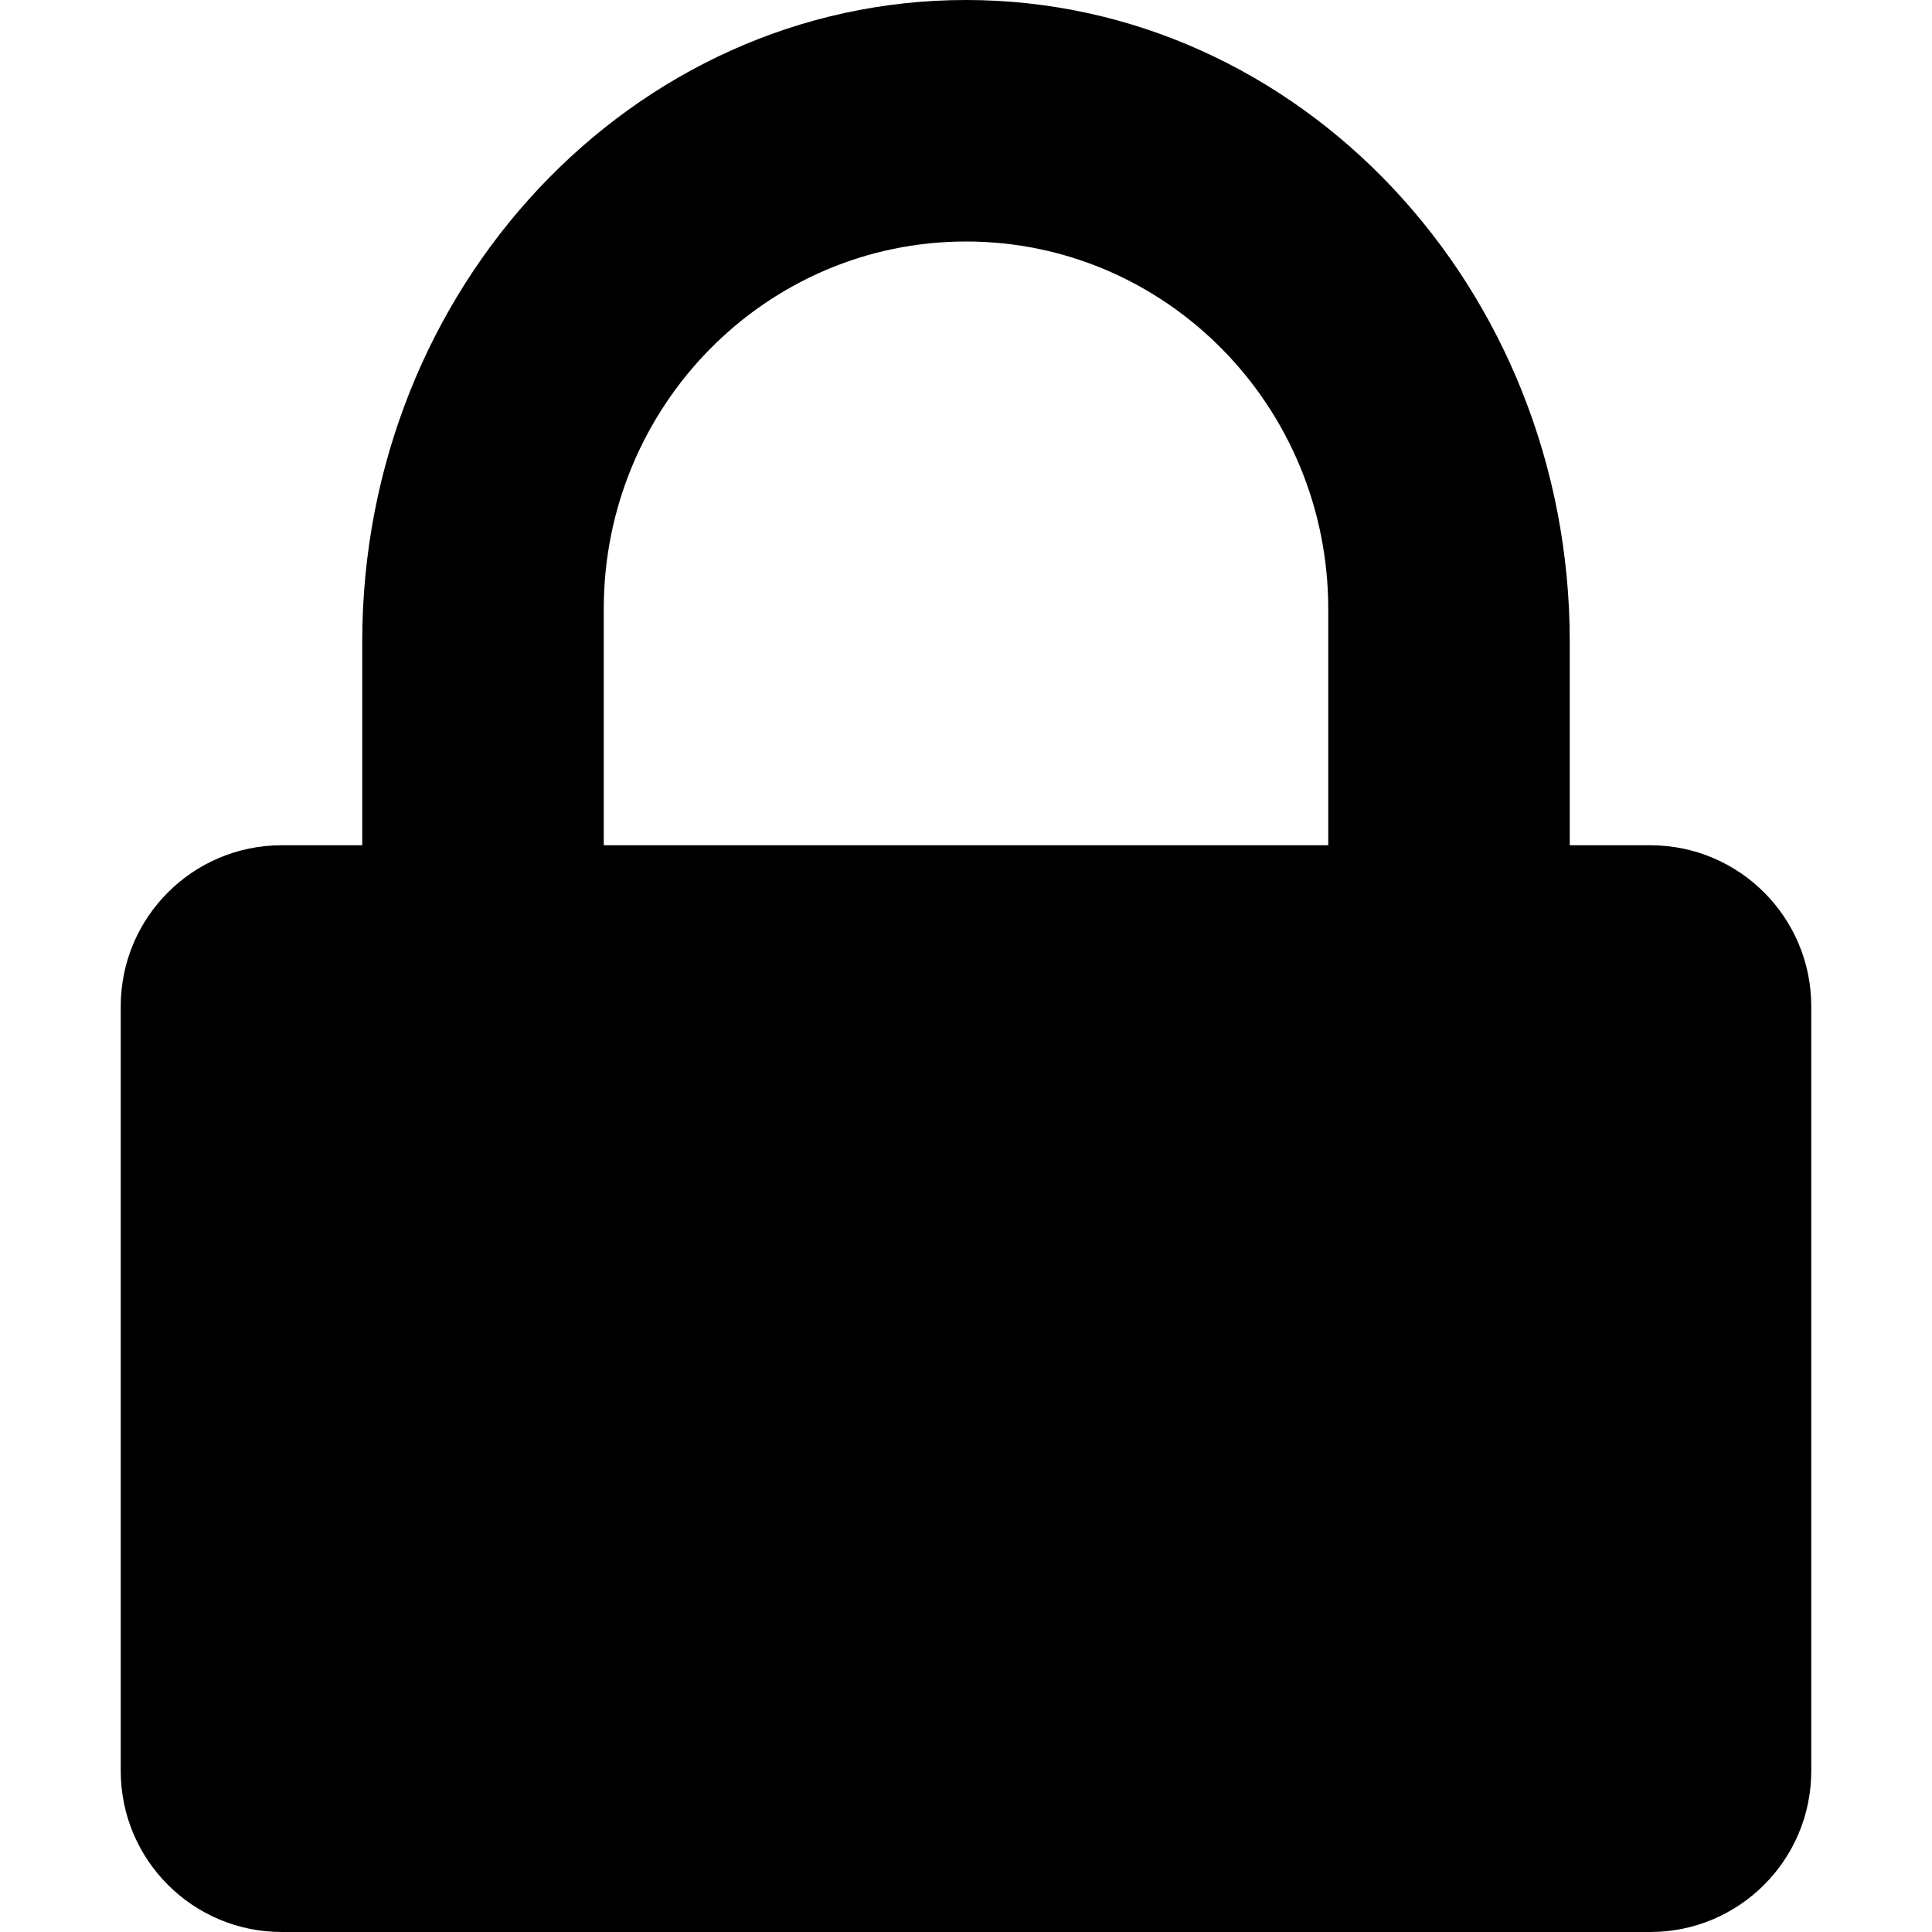
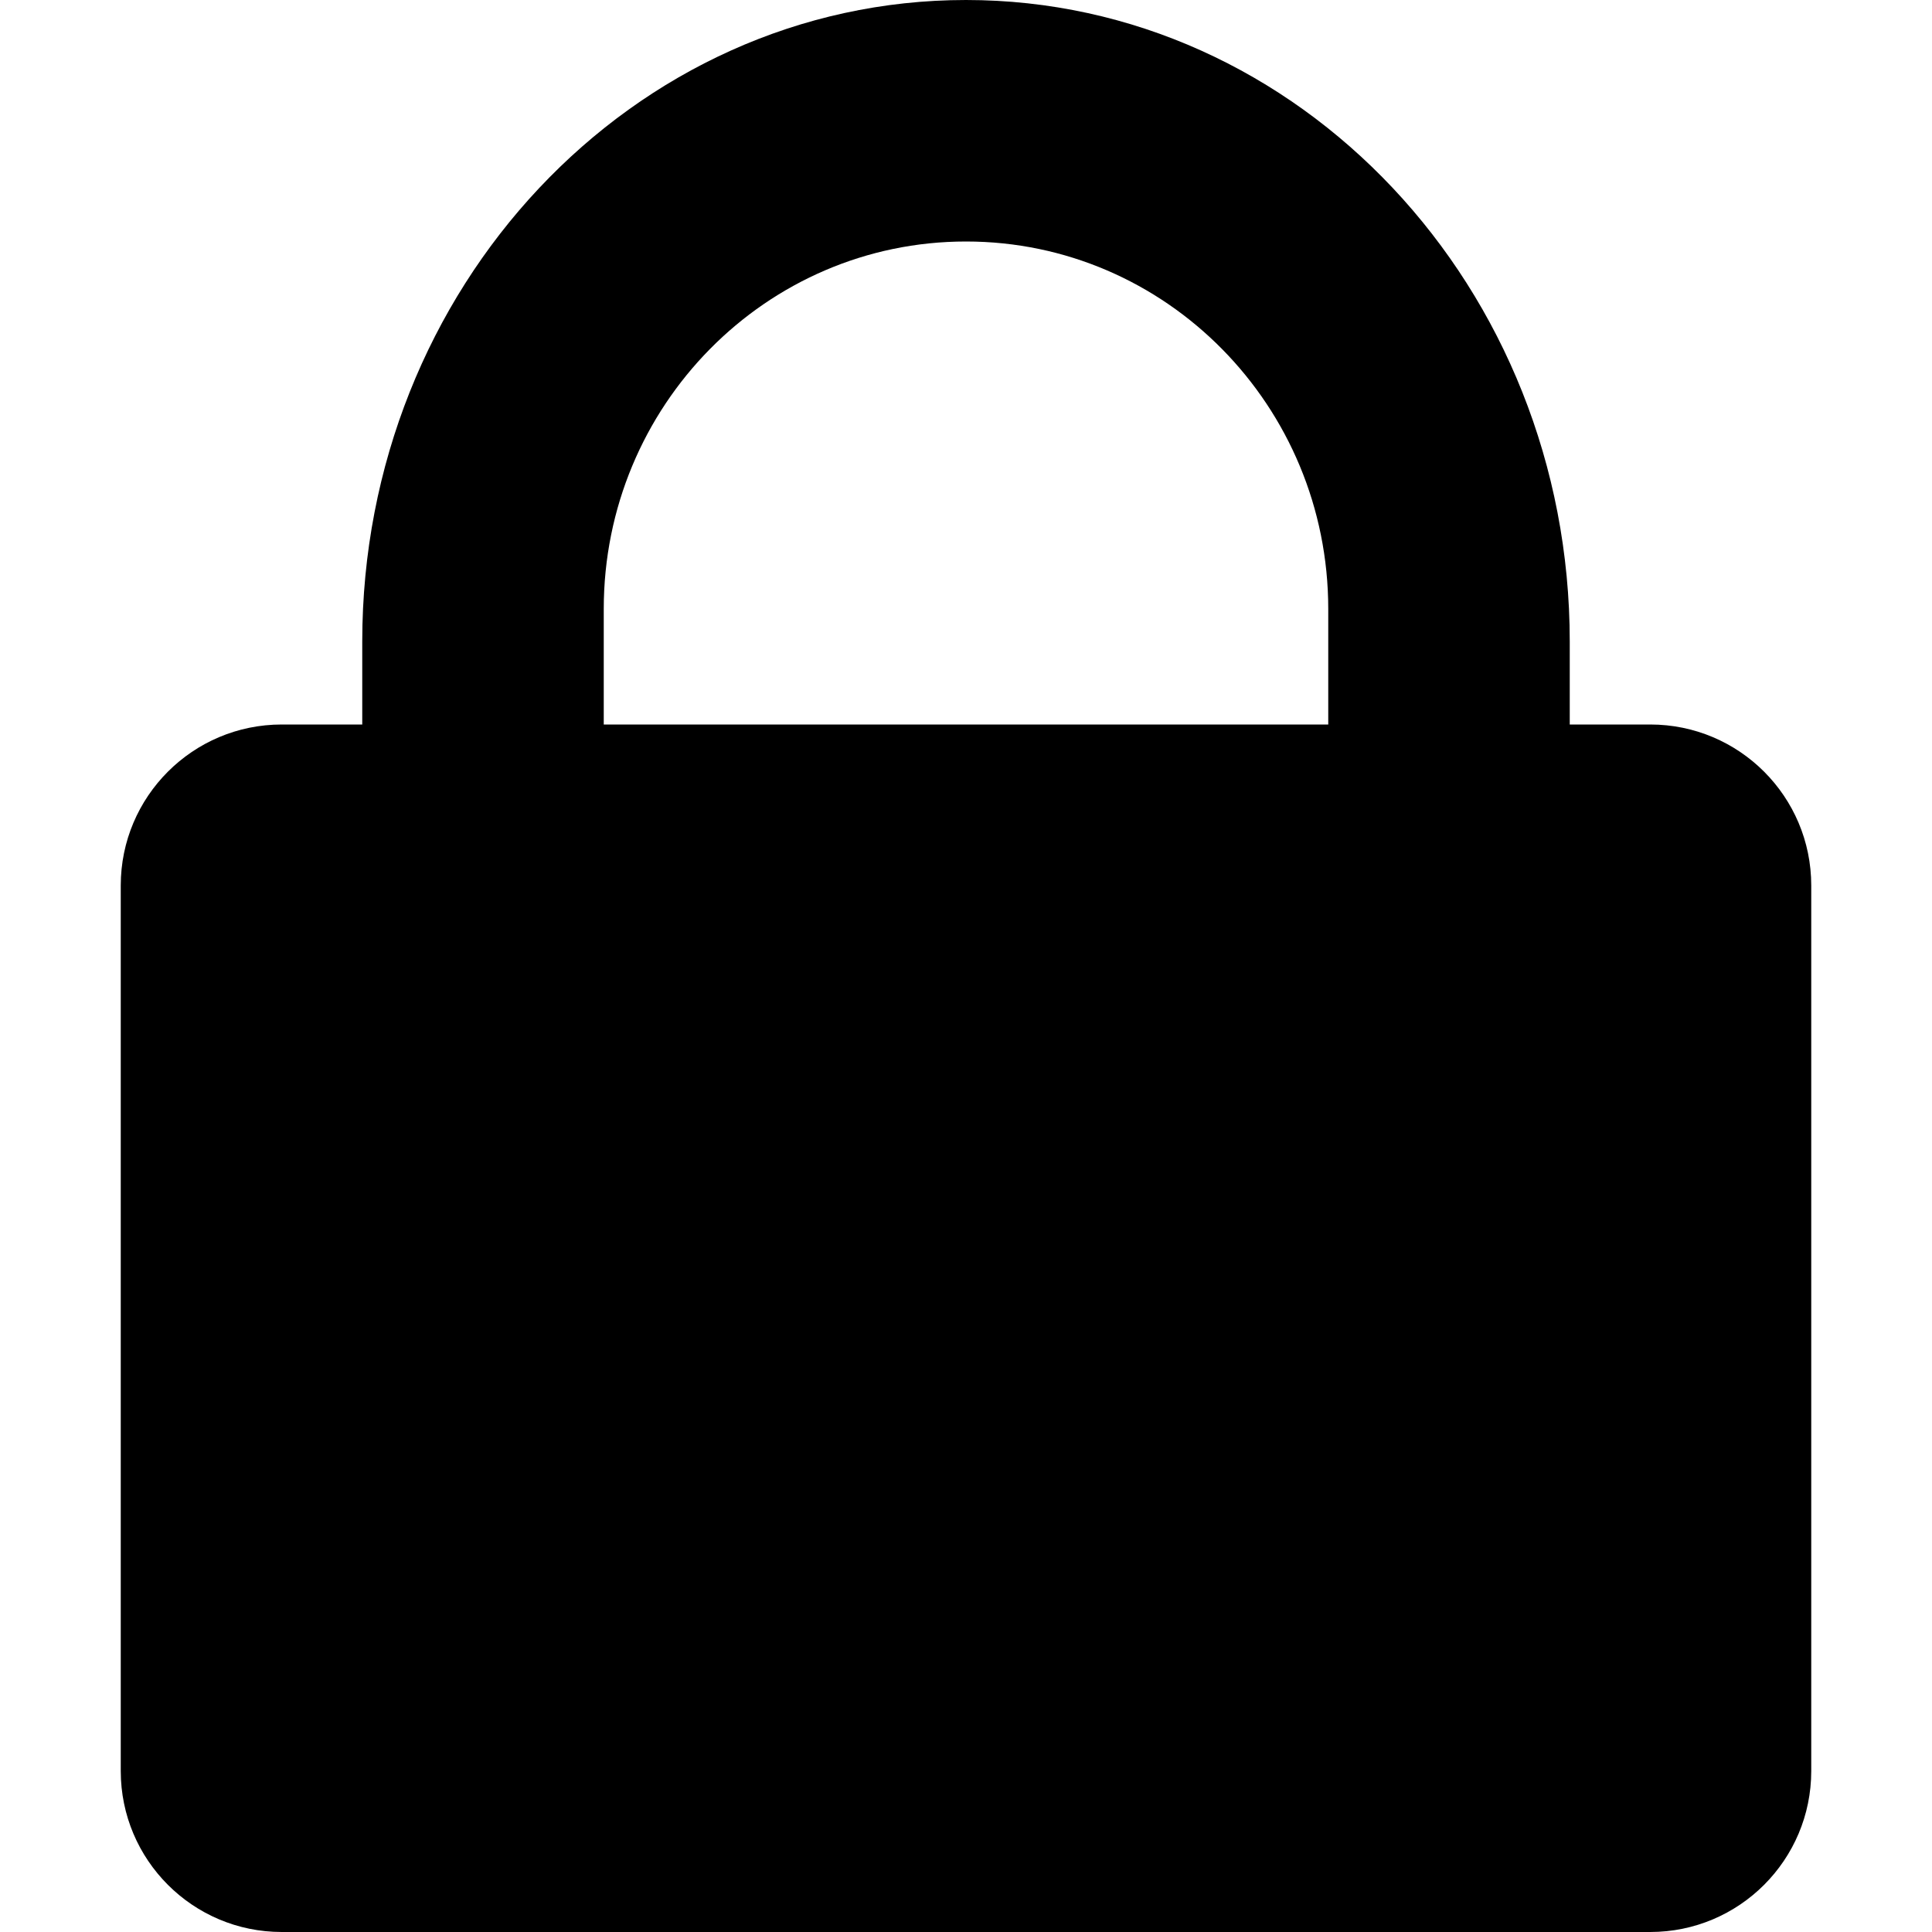
<svg xmlns="http://www.w3.org/2000/svg" width="512px" height="512px" viewBox="0 0 512 512" version="1.1">
  <defs />
  <g id="Page-1" stroke="none" stroke-width="1" fill="none" fill-rule="evenodd">
    <g id="lock" fill="#000000">
-       <path d="M96,224 L74.665,224 C51.107,224 32,243.104 32,266.67 L32,469.33 C32,492.894 51.102,512 74.665,512 L437.335,512 C460.893,512 480,492.896 480,469.33 L480,266.67 C480,243.106 460.898,224 437.335,224 L416,224 L416,170 C416,76.297 344.366,0 256,0 C167.634,0 96,76.297 96,170 L96,224 L96,224 Z M160,224 L352,224 C352,224 352,173.06 352,161.391 C352,107.604 309.019,64 256,64 C202.981,64 160,107.604 160,161.391 C160,173.41 160,224 160,224 Z" id="Rectangle-11" />
+       <path d="M96,192 L74.665,192 C51.107,192 32,211.104 32,234.67 L32,469.33 C32,492.894 51.102,512 74.665,512 L437.335,512 C460.893,512 480,492.896 480,469.33 L480,234.67 C480,211.106 460.898,192 437.335,192 L416,192 L416,170 C416,76.297 344.366,0 256,0 C167.634,0 96,76.297 96,170 L96,192 Z M160,192 C160,192 160,173.41 160,161.391 C160,107.604 202.981,64 256,64 C309.019,64 352,107.604 352,161.391 C352,173.06 352,192 352,192" id="Rectangle-11" />
    </g>
  </g>
</svg>
